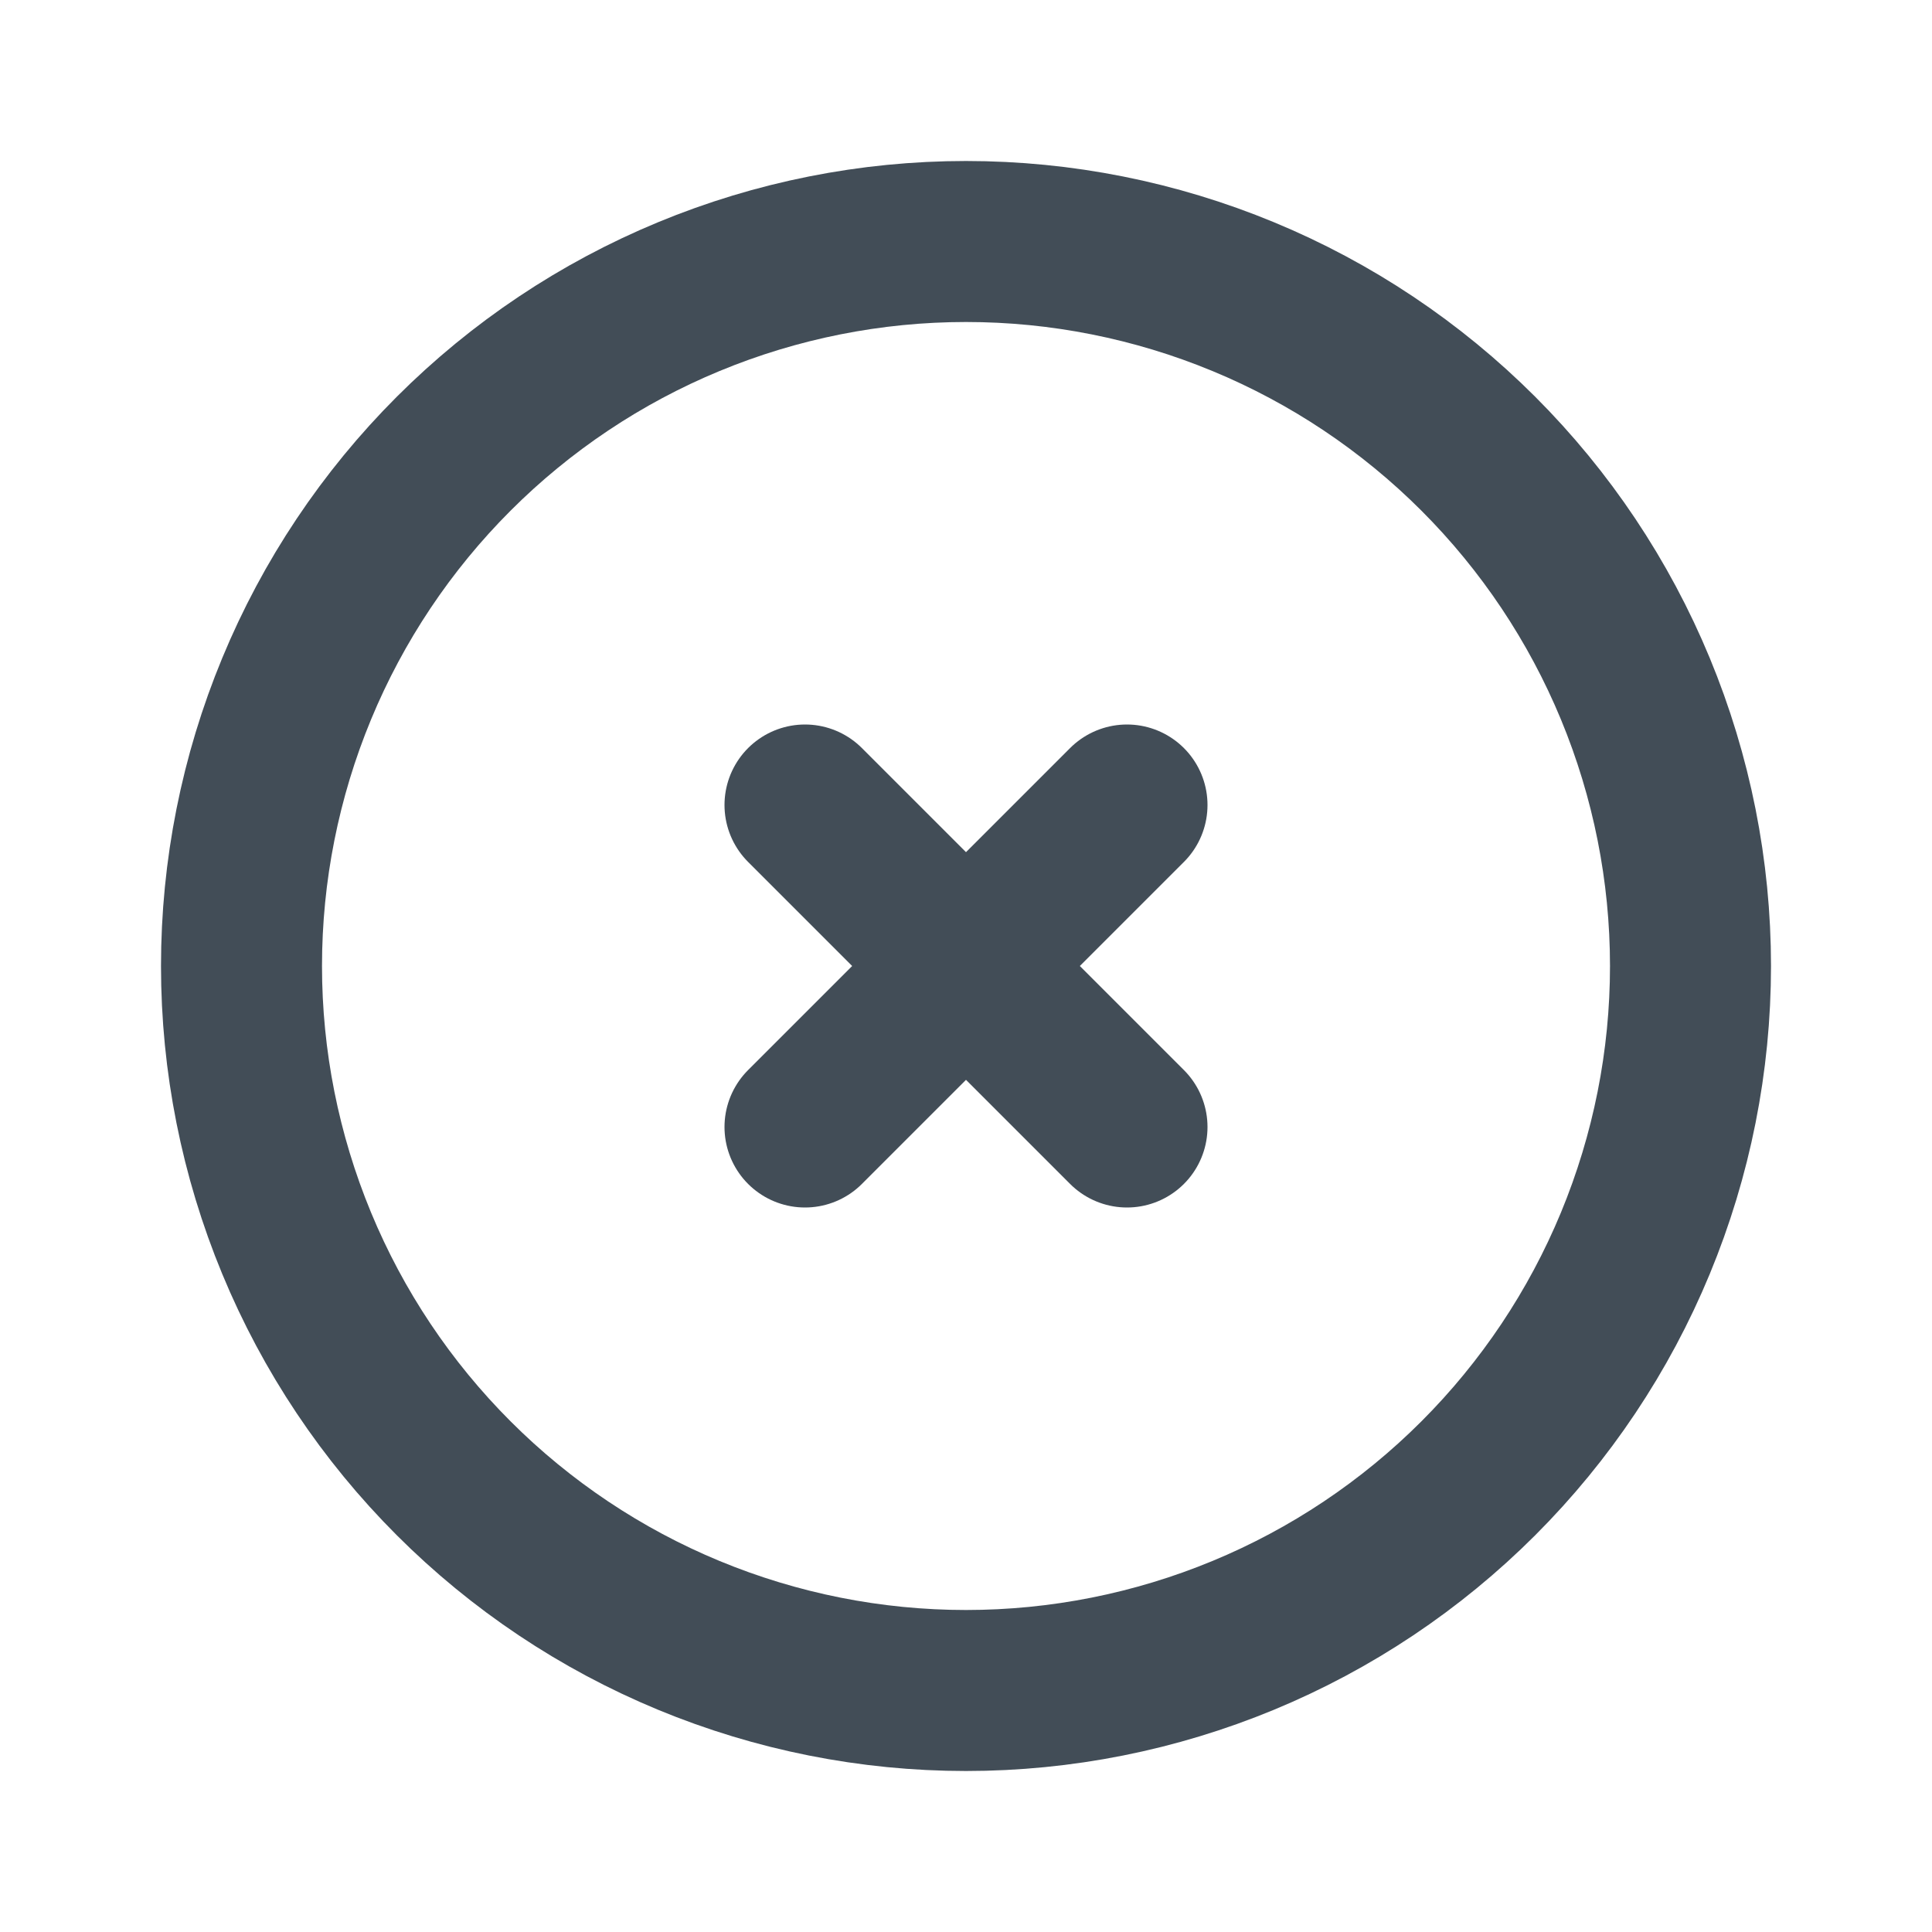
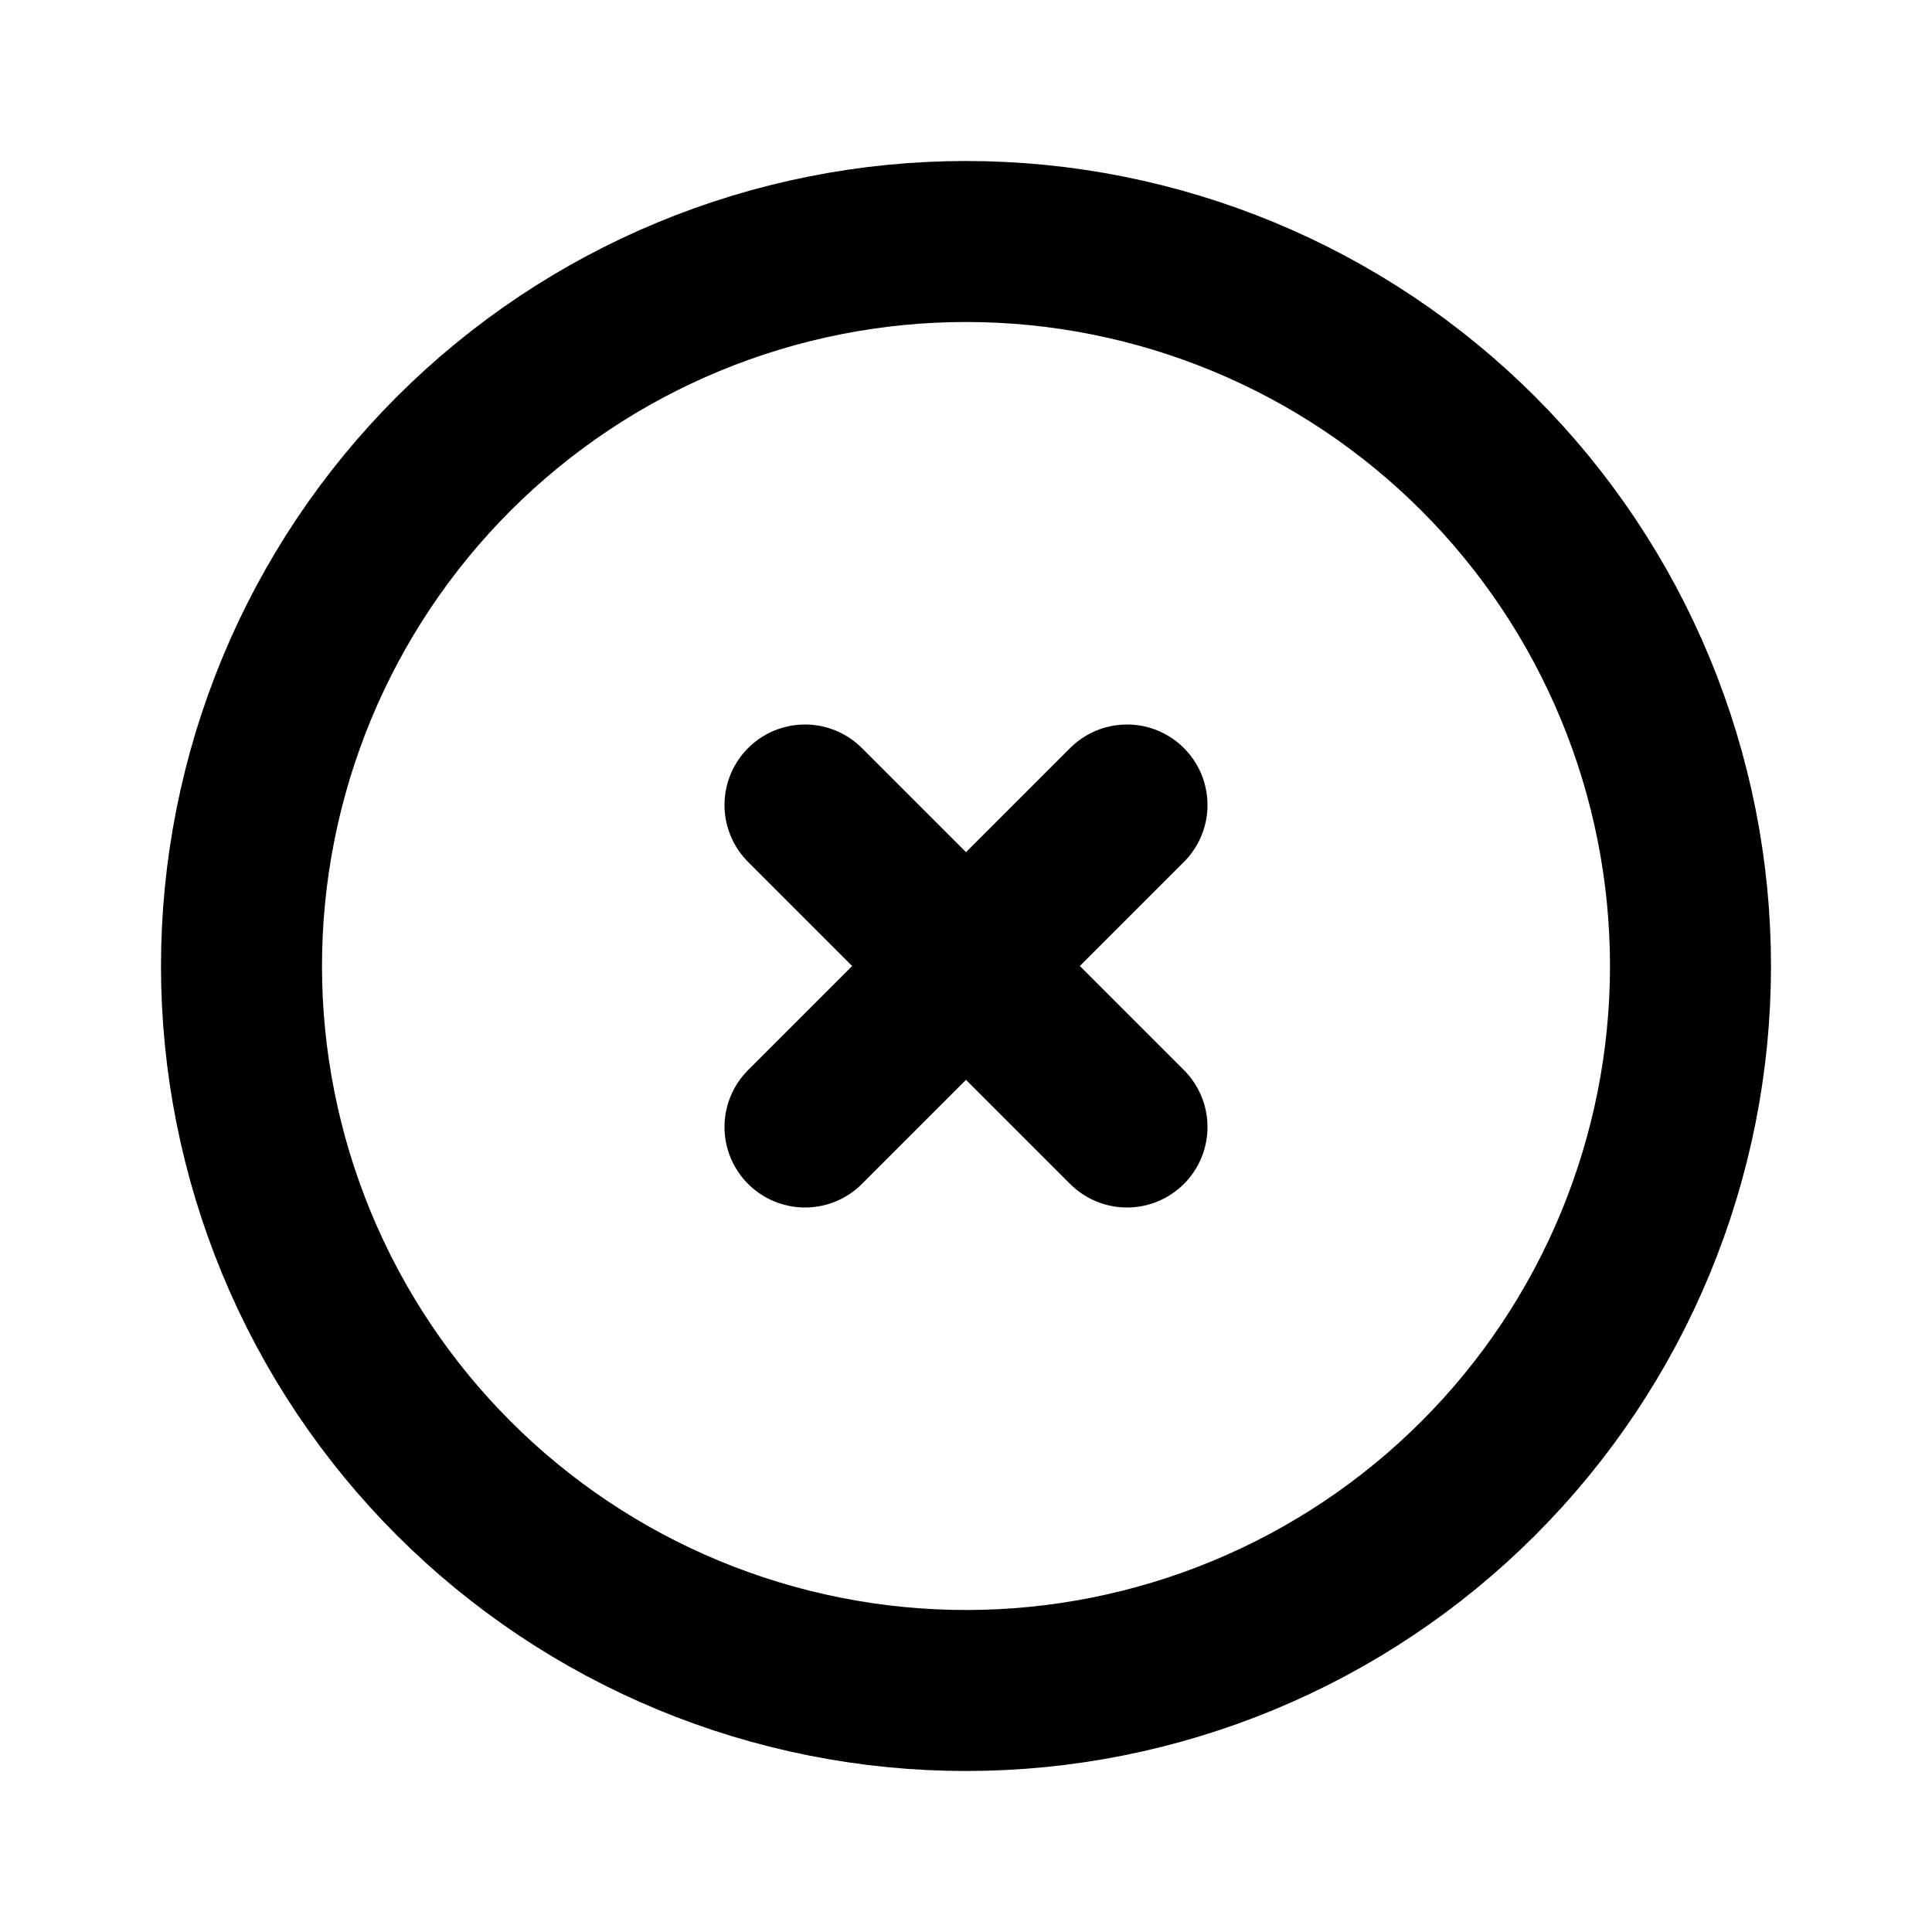
<svg xmlns="http://www.w3.org/2000/svg" width="24" height="24" viewBox="0 0 24 24" fill="none">
-   <path d="M3 12C3 13.182 3.233 14.352 3.685 15.444C4.137 16.536 4.8 17.528 5.636 18.364C6.472 19.2 7.464 19.863 8.556 20.315C9.648 20.767 10.818 21 12 21C13.182 21 14.352 20.767 15.444 20.315C16.536 19.863 17.528 19.2 18.364 18.364C19.2 17.528 19.863 16.536 20.315 15.444C20.767 14.352 21 13.182 21 12C21 10.818 20.767 9.648 20.315 8.556C19.863 7.464 19.2 6.472 18.364 5.636C17.528 4.8 16.536 4.137 15.444 3.685C14.352 3.233 13.182 3 12 3C10.818 3 9.648 3.233 8.556 3.685C7.464 4.137 6.472 4.8 5.636 5.636C4.8 6.472 4.137 7.464 3.685 8.556C3.233 9.648 3 10.818 3 12Z" stroke="#424D57" stroke-width="2" stroke-linecap="round" stroke-linejoin="round" />
-   <path d="M10 10L14 14M14 10L10 14" stroke="#424D57" stroke-width="2" stroke-linecap="round" stroke-linejoin="round" />
+   <path d="M3 12C3 13.182 3.233 14.352 3.685 15.444C4.137 16.536 4.8 17.528 5.636 18.364C6.472 19.2 7.464 19.863 8.556 20.315C9.648 20.767 10.818 21 12 21C13.182 21 14.352 20.767 15.444 20.315C16.536 19.863 17.528 19.2 18.364 18.364C19.2 17.528 19.863 16.536 20.315 15.444C20.767 14.352 21 13.182 21 12C21 10.818 20.767 9.648 20.315 8.556C19.863 7.464 19.2 6.472 18.364 5.636C17.528 4.8 16.536 4.137 15.444 3.685C14.352 3.233 13.182 3 12 3C10.818 3 9.648 3.233 8.556 3.685C7.464 4.137 6.472 4.8 5.636 5.636C4.8 6.472 4.137 7.464 3.685 8.556C3.233 9.648 3 10.818 3 12Z" stroke="black" stroke-width="2" stroke-linecap="round" stroke-linejoin="round" />
+   <path d="M10 10L14 14M14 10L10 14" stroke="black" stroke-width="2" stroke-linecap="round" stroke-linejoin="round" />
</svg>
